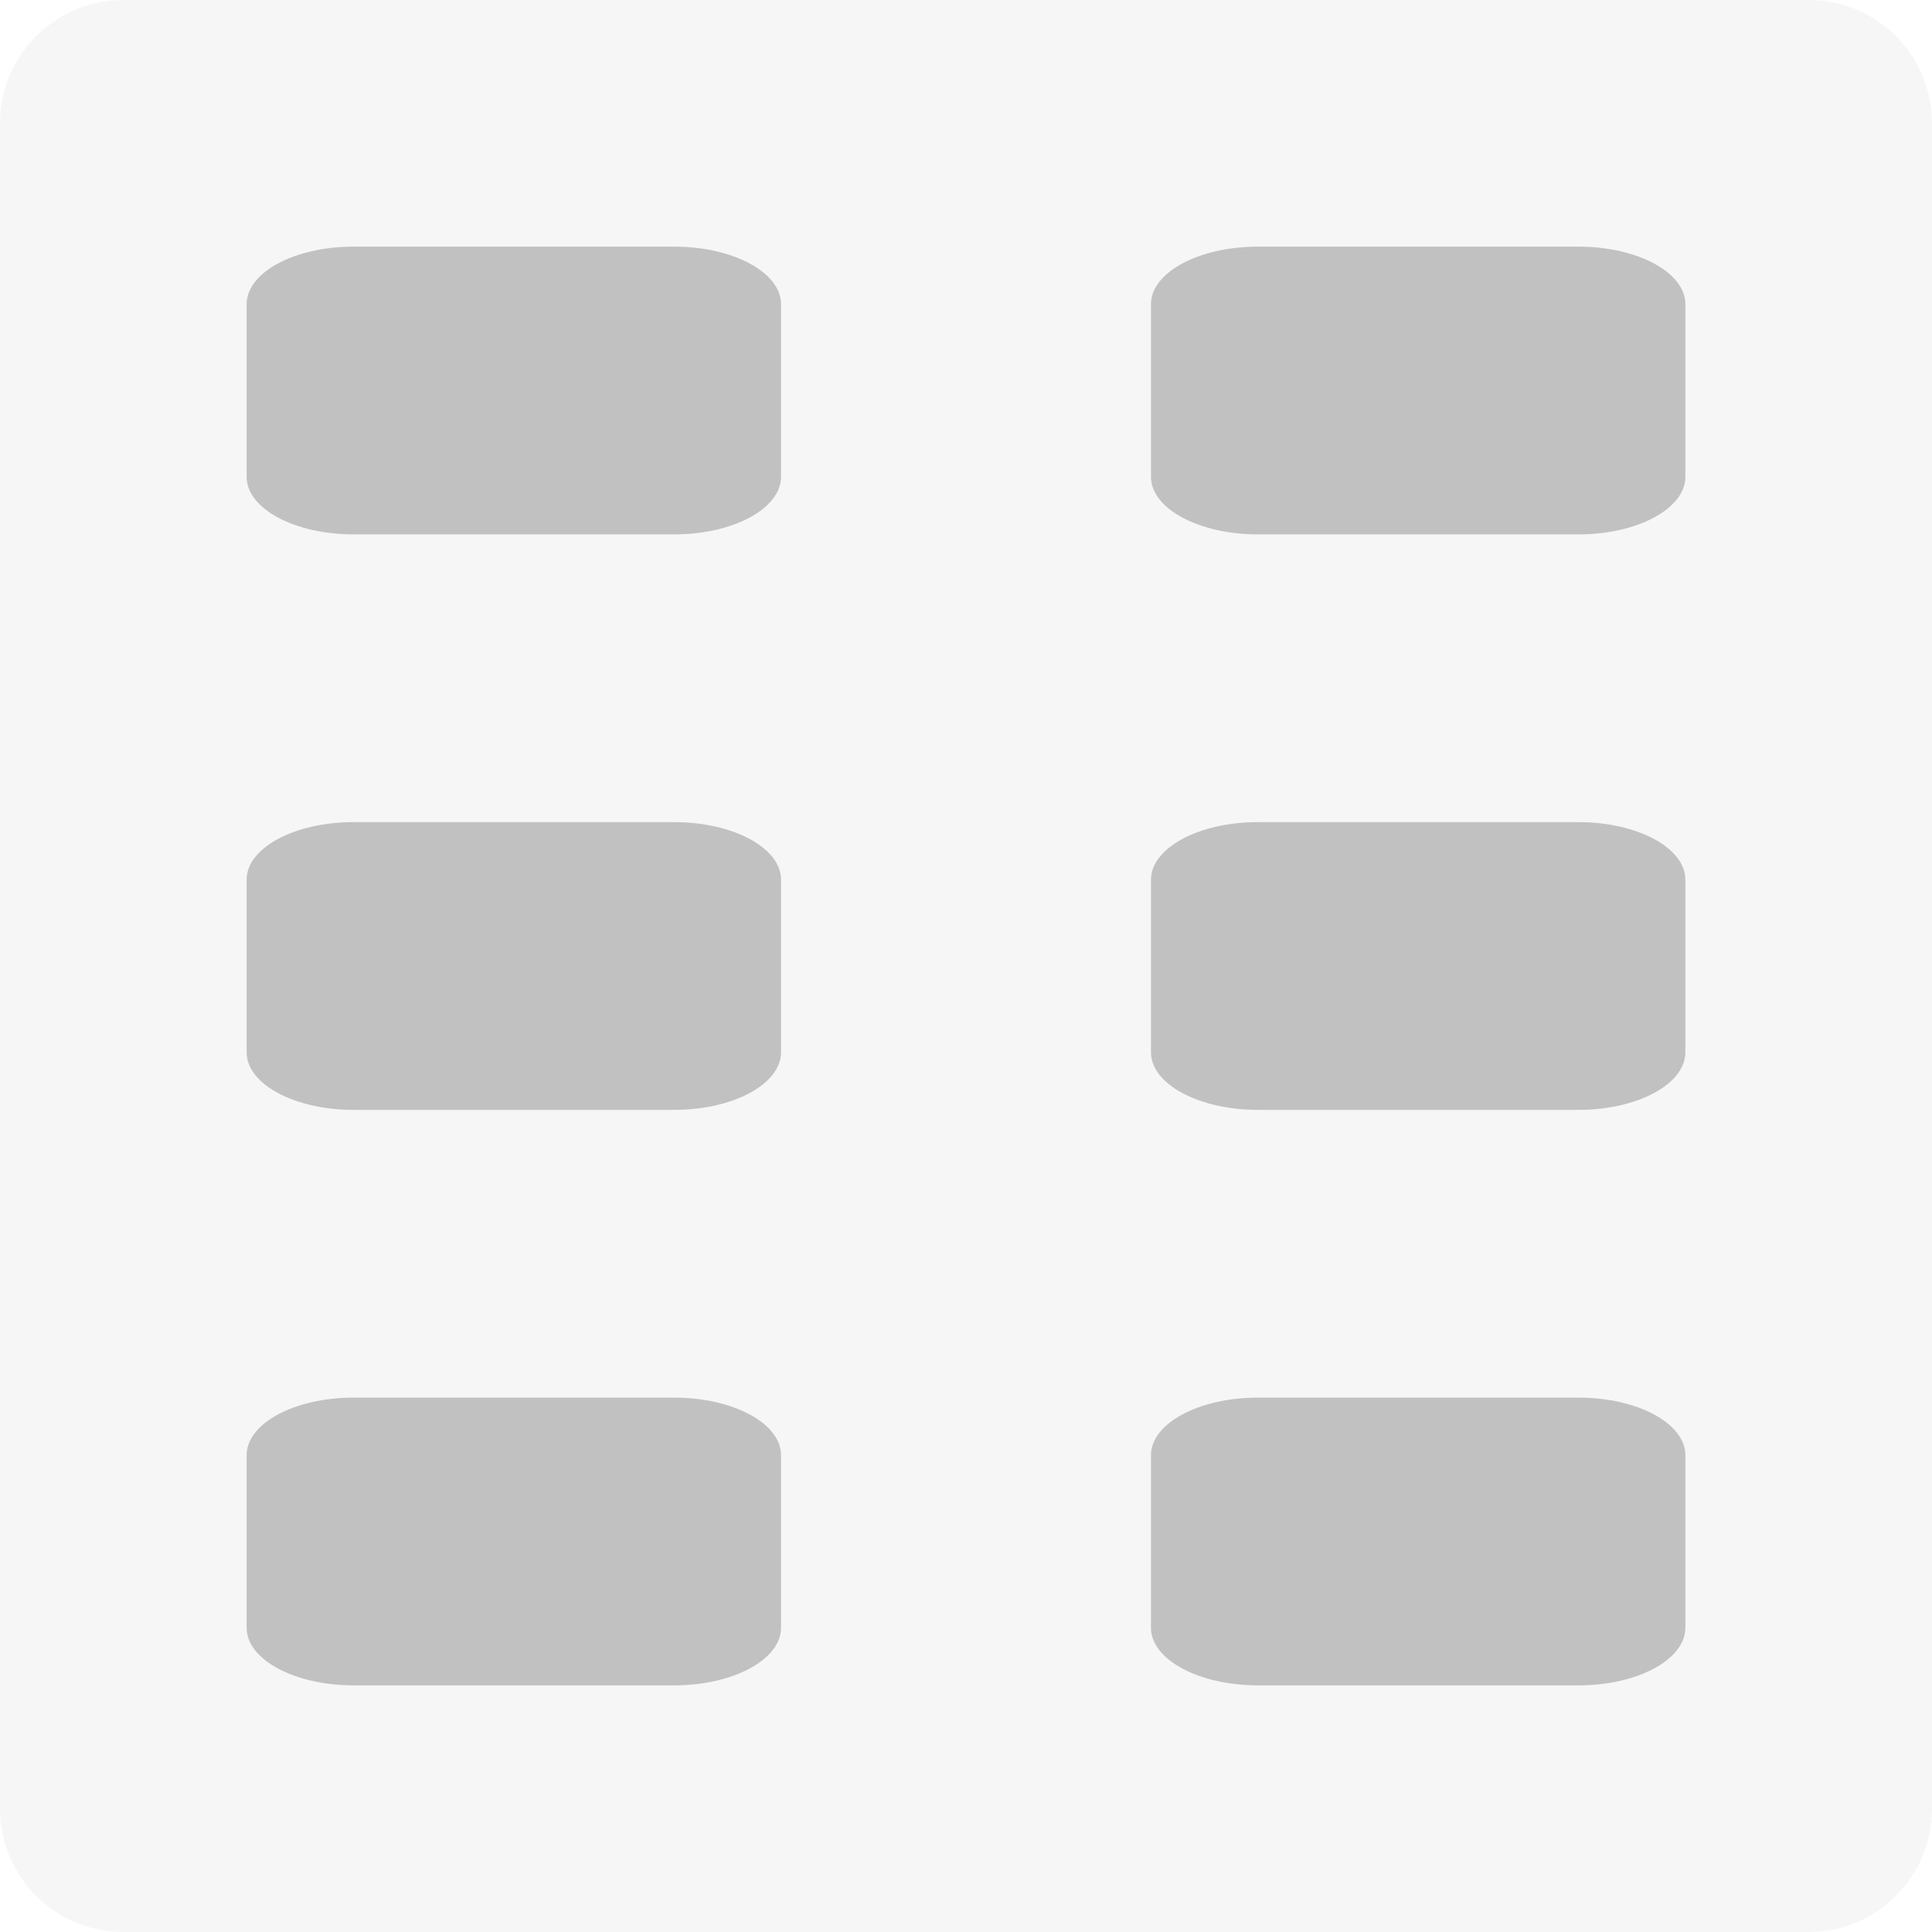
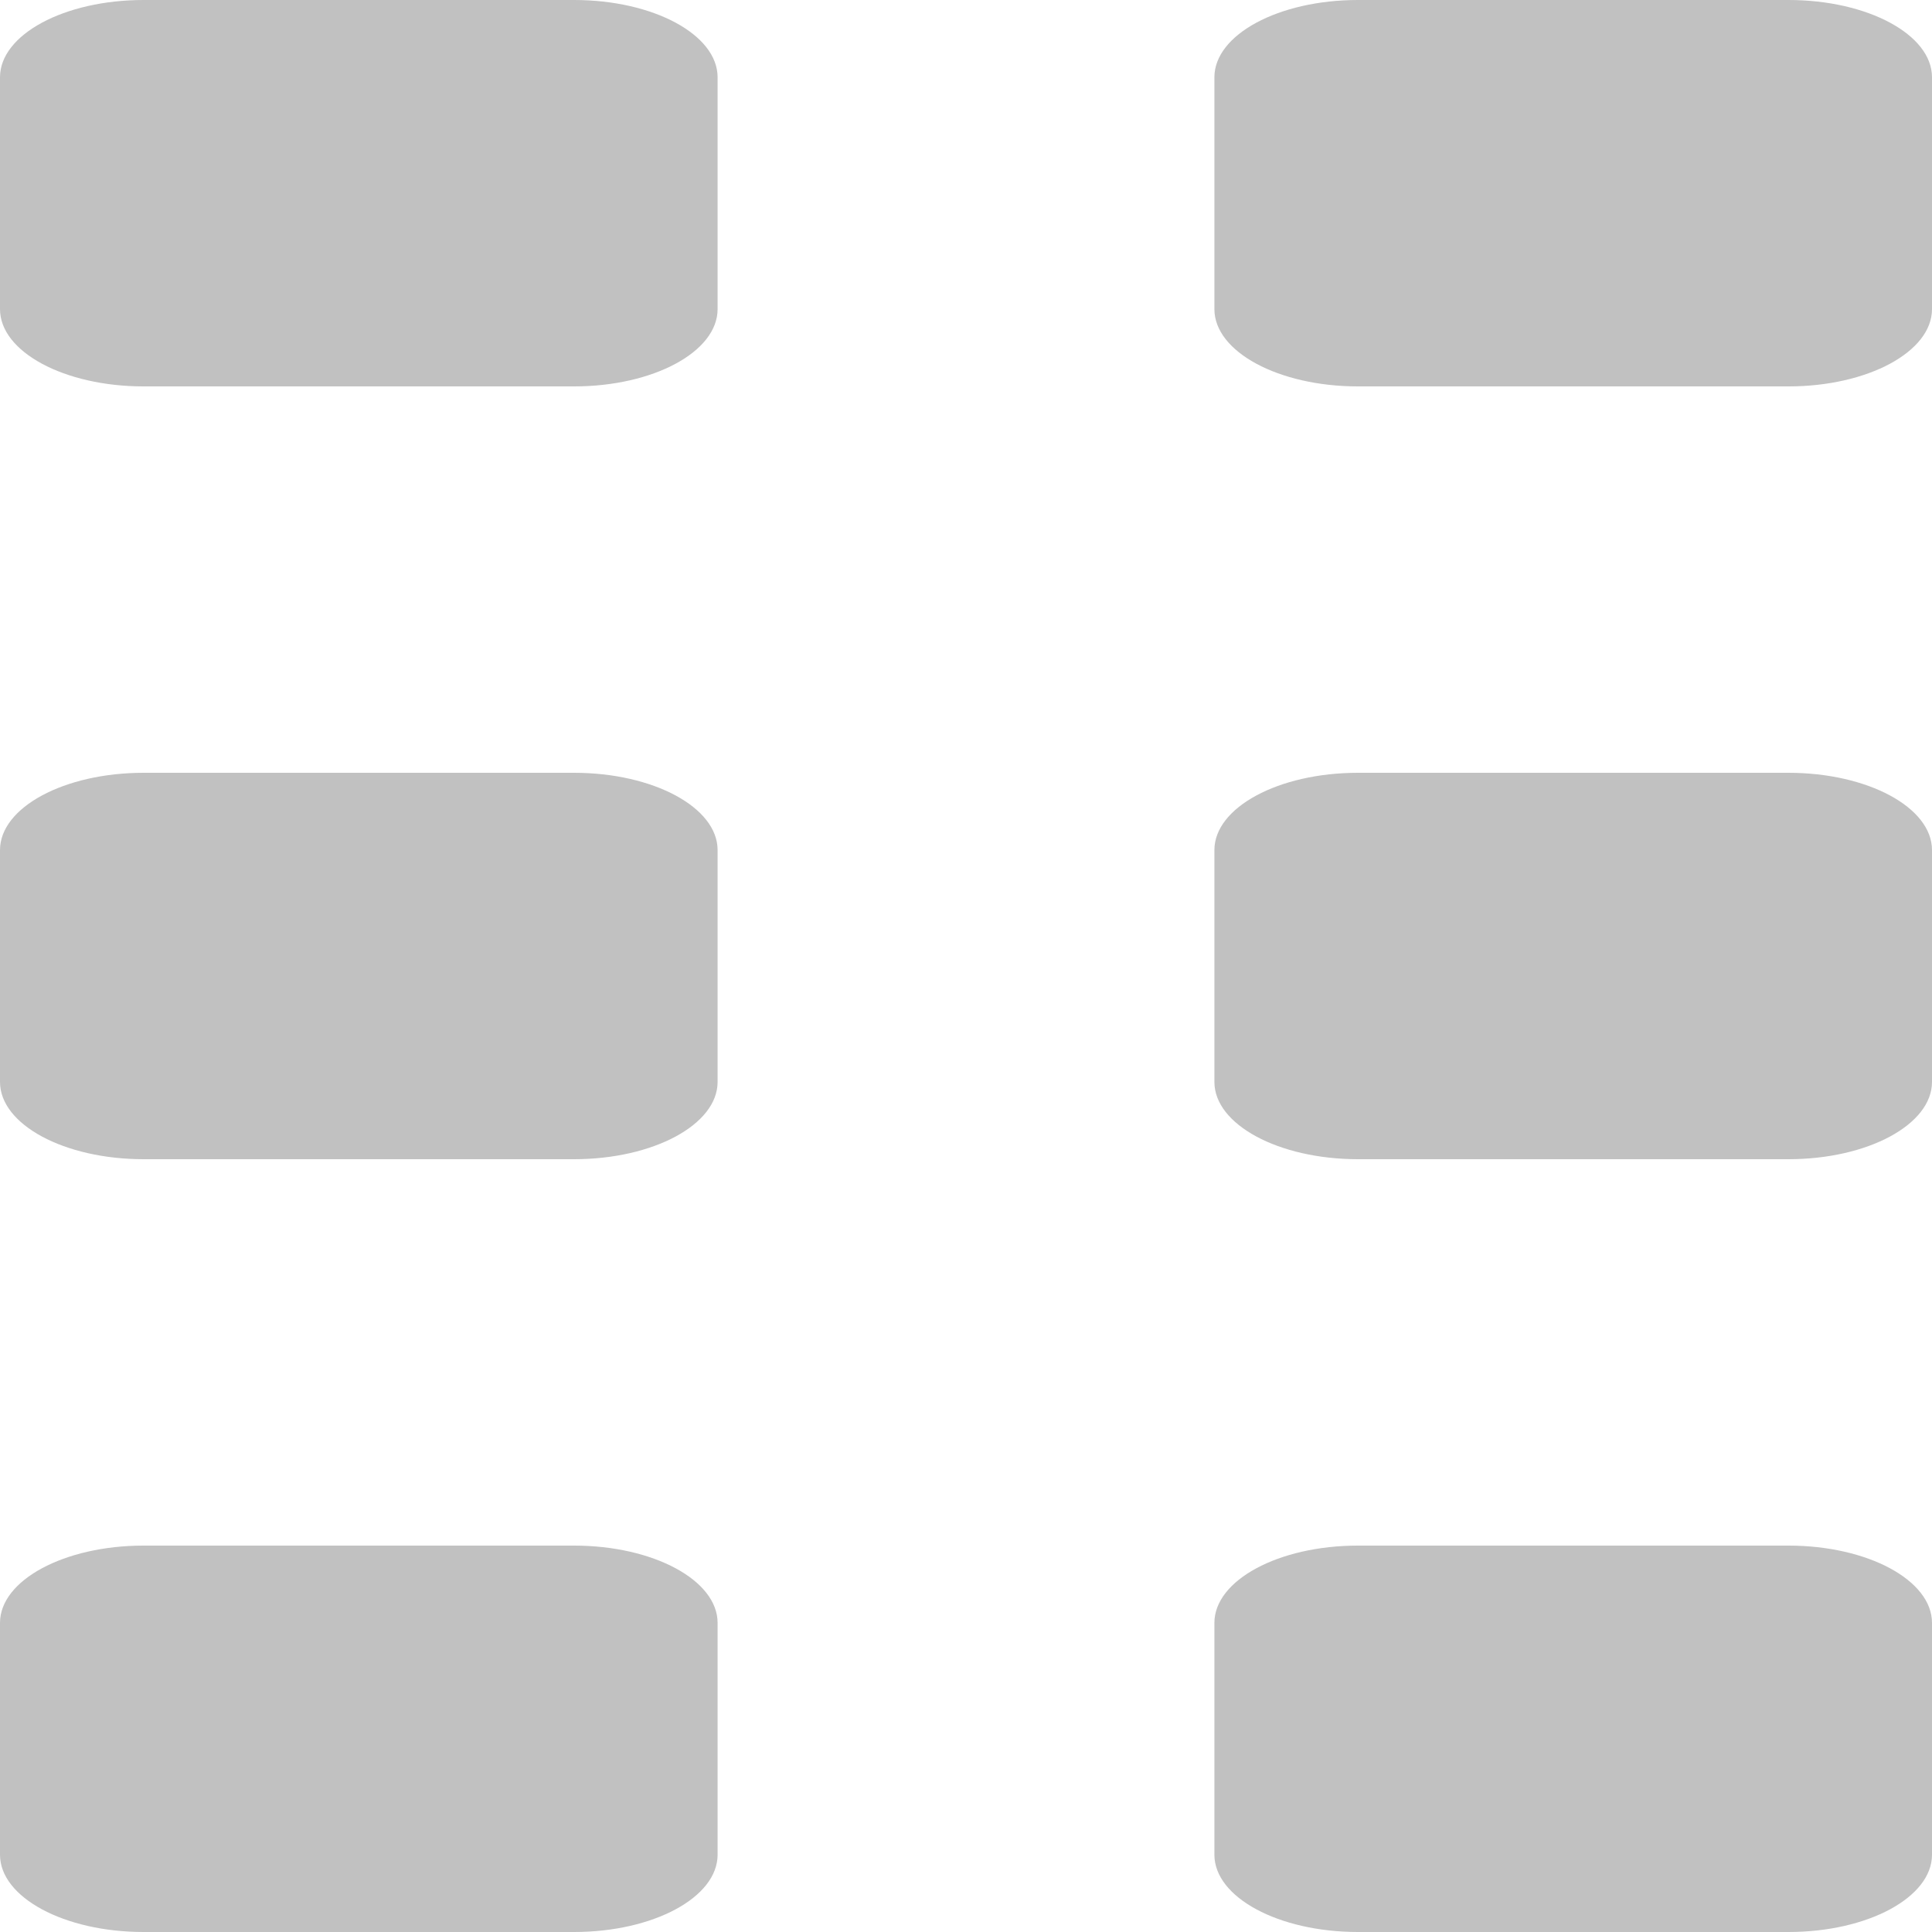
- <svg xmlns="http://www.w3.org/2000/svg" width="47" height="47" viewBox="0 0 47 47" fill="none">
-   <rect width="47" height="47" rx="3" fill="#F6F6F6" />
-   <path d="M38.4 34H30.6C29.164 34 28 34.627 28 35.4V39.6C28 40.373 29.164 41 30.6 41H38.4C39.836 41 41 40.373 41 39.6V35.4C41 34.627 39.836 34 38.4 34Z" fill="#C1C1C1" />
-   <path d="M16.4 34H8.6C7.164 34 6 34.627 6 35.4V39.6C6 40.373 7.164 41 8.6 41H16.4C17.836 41 19 40.373 19 39.6V35.4C19 34.627 17.836 34 16.4 34Z" fill="#C1C1C1" />
-   <path d="M38.4 20H30.6C29.164 20 28 20.627 28 21.4V25.6C28 26.373 29.164 27 30.6 27H38.4C39.836 27 41 26.373 41 25.6V21.4C41 20.627 39.836 20 38.4 20Z" fill="#C1C1C1" />
-   <path d="M16.4 20H8.6C7.164 20 6 20.627 6 21.4V25.6C6 26.373 7.164 27 8.6 27H16.4C17.836 27 19 26.373 19 25.6V21.4C19 20.627 17.836 20 16.4 20Z" fill="#C1C1C1" />
-   <path d="M38.4 6H30.6C29.164 6 28 6.627 28 7.4V11.6C28 12.373 29.164 13 30.6 13H38.4C39.836 13 41 12.373 41 11.6V7.4C41 6.627 39.836 6 38.4 6Z" fill="#C1C1C1" />
-   <path d="M16.4 6H8.6C7.164 6 6 6.627 6 7.4V11.6C6 12.373 7.164 13 8.6 13H16.4C17.836 13 19 12.373 19 11.6V7.4C19 6.627 17.836 6 16.4 6Z" fill="#C1C1C1" />
+ <svg xmlns="http://www.w3.org/2000/svg" width="35" height="35" viewBox="0 0 35 35" fill="none">
+   <path d="M32.4 28H24.6C23.164 28 22 28.627 22 29.4V33.6C22 34.373 23.164 35 24.6 35H32.4C33.836 35 35 34.373 35 33.6V29.4C35 28.627 33.836 28 32.4 28Z" fill="#C1C1C1" />
+   <path d="M10.4 28H2.6C1.164 28 0 28.627 0 29.4V33.6C0 34.373 1.164 35 2.6 35H10.4C11.836 35 13 34.373 13 33.6V29.4C13 28.627 11.836 28 10.4 28Z" fill="#C1C1C1" />
+   <path d="M32.4 14H24.6C23.164 14 22 14.627 22 15.4V19.6C22 20.373 23.164 21 24.6 21H32.4C33.836 21 35 20.373 35 19.6V15.4C35 14.627 33.836 14 32.4 14Z" fill="#C1C1C1" />
+   <path d="M10.4 14H2.6C1.164 14 0 14.627 0 15.4V19.6C0 20.373 1.164 21 2.6 21H10.4C11.836 21 13 20.373 13 19.6V15.4C13 14.627 11.836 14 10.4 14Z" fill="#C1C1C1" />
+   <path d="M32.4 0H24.6C23.164 0 22 0.627 22 1.4V5.6C22 6.373 23.164 7 24.6 7H32.4C33.836 7 35 6.373 35 5.6V1.4C35 0.627 33.836 0 32.4 0Z" fill="#C1C1C1" />
+   <path d="M10.4 0H2.6C1.164 0 0 0.627 0 1.4V5.6C0 6.373 1.164 7 2.6 7H10.4C11.836 7 13 6.373 13 5.6V1.4C13 0.627 11.836 0 10.4 0Z" fill="#C1C1C1" />
</svg>
